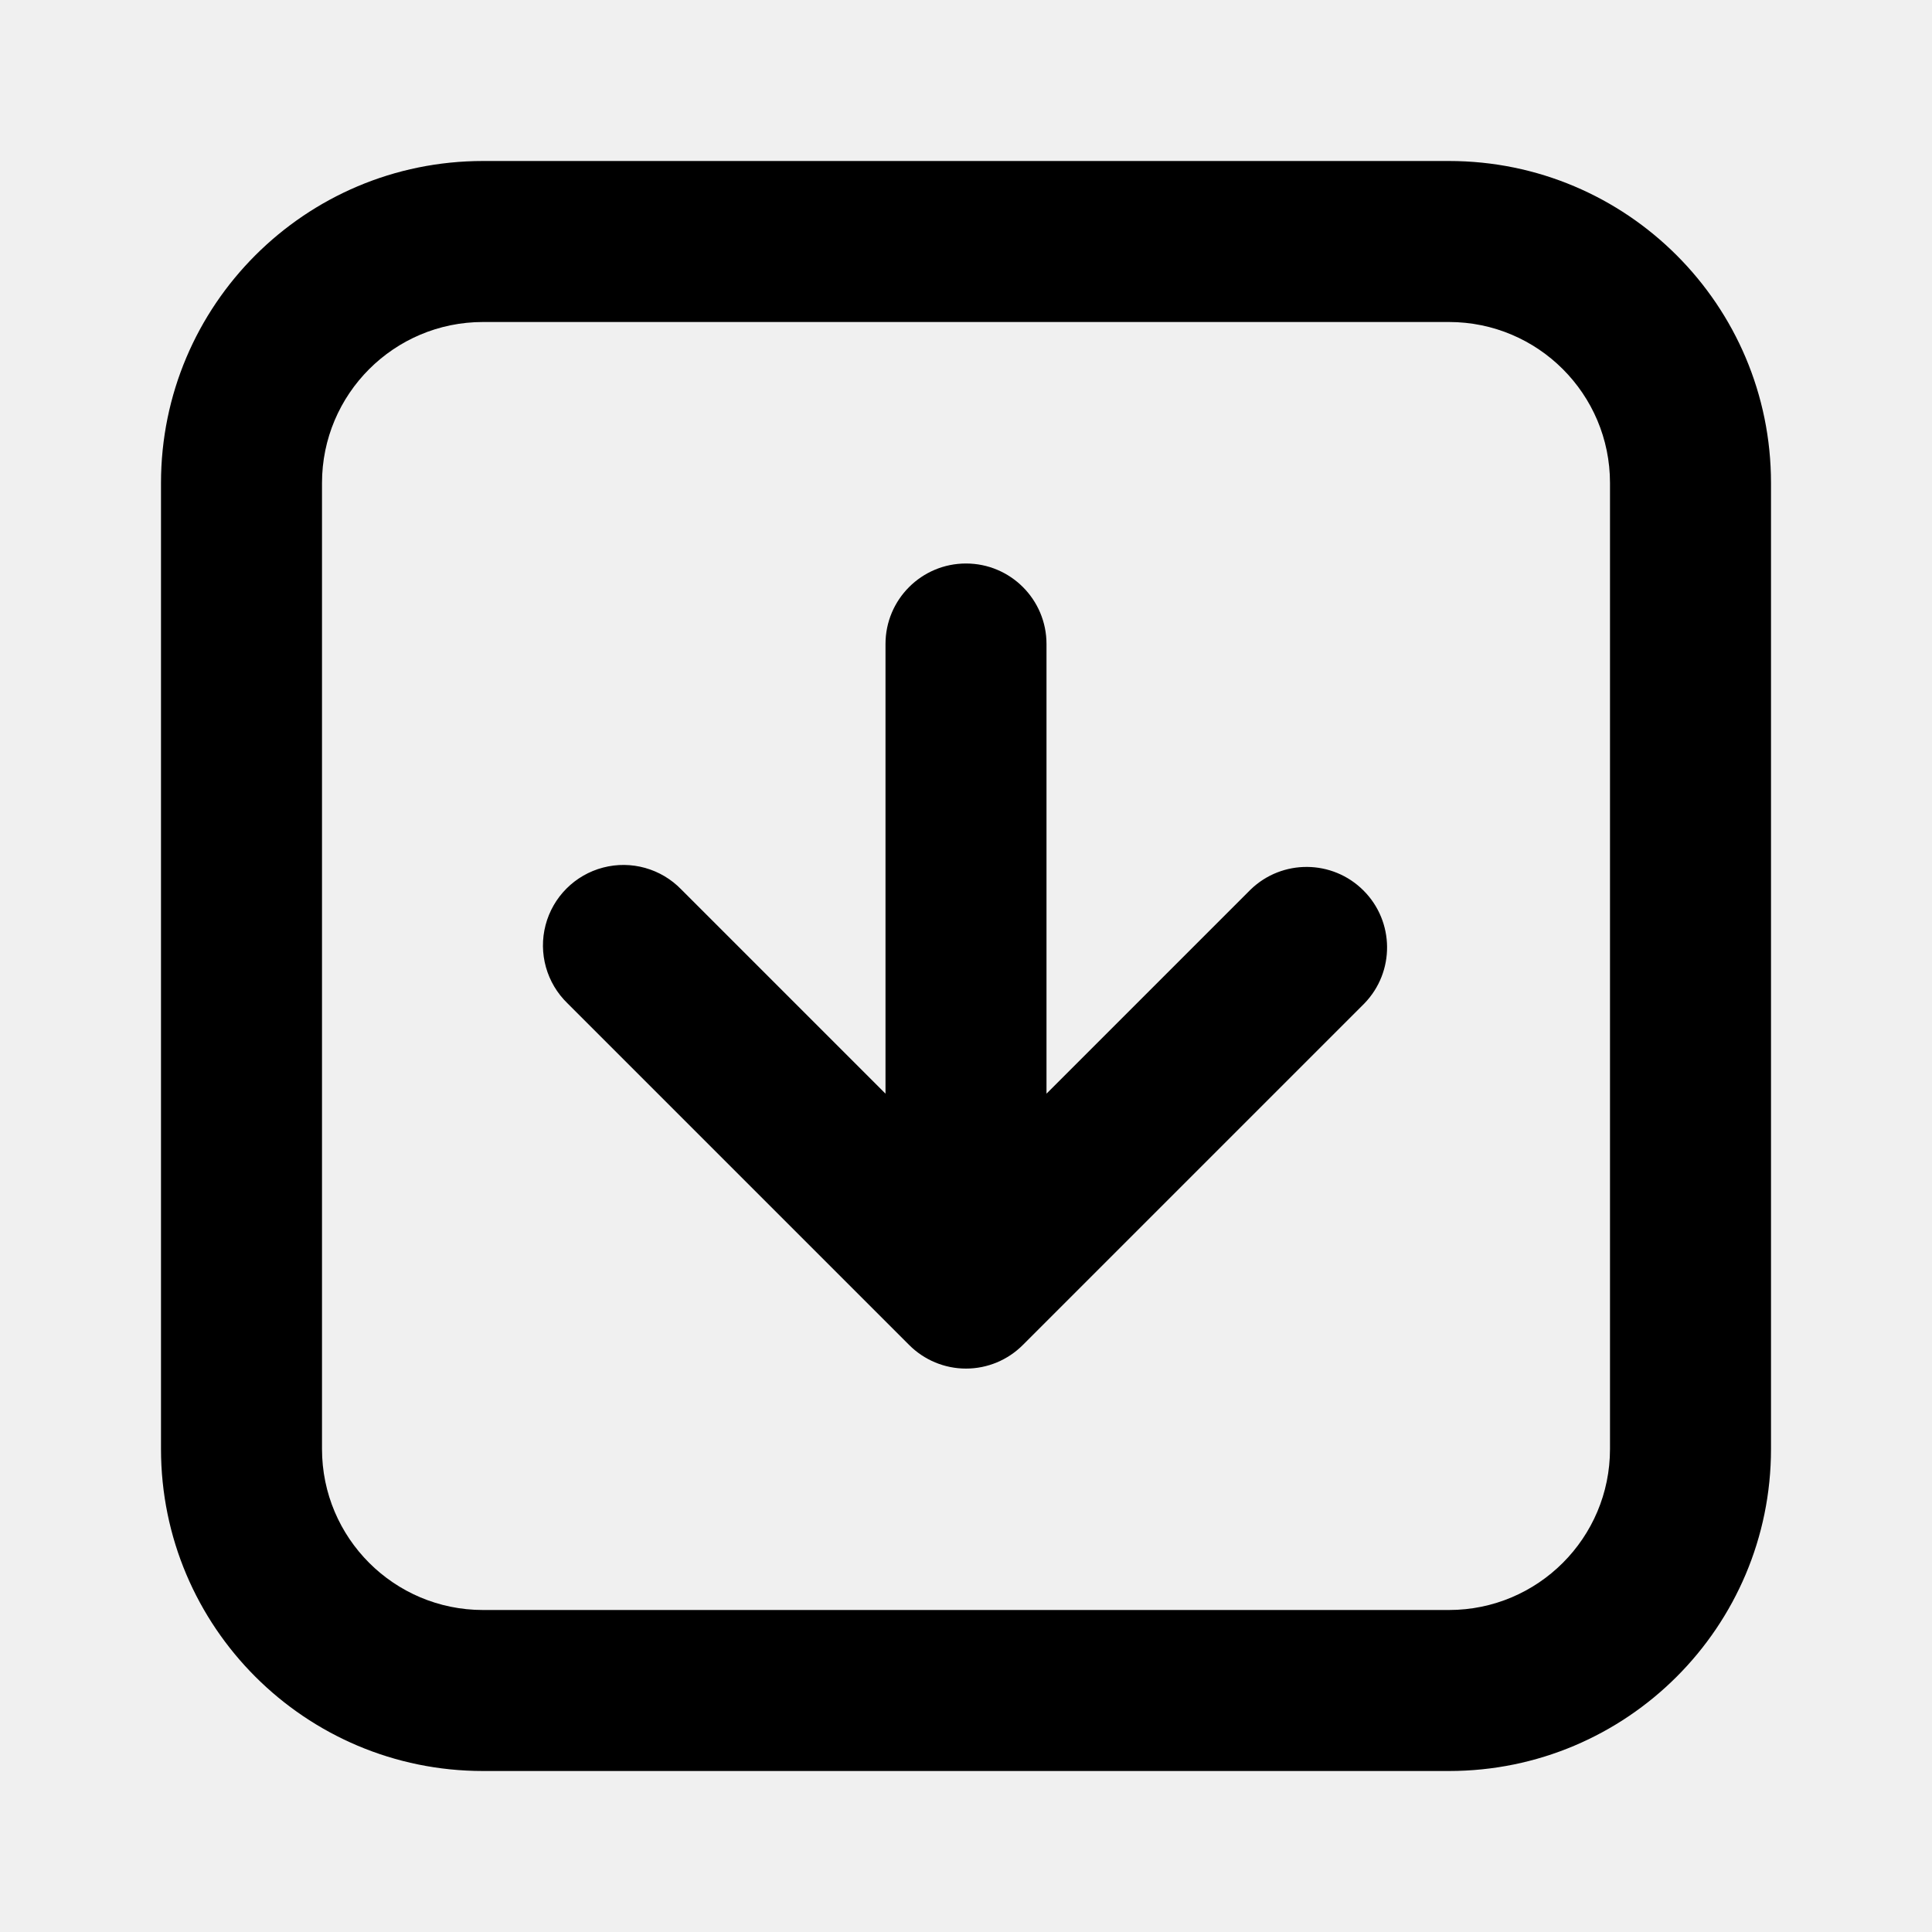
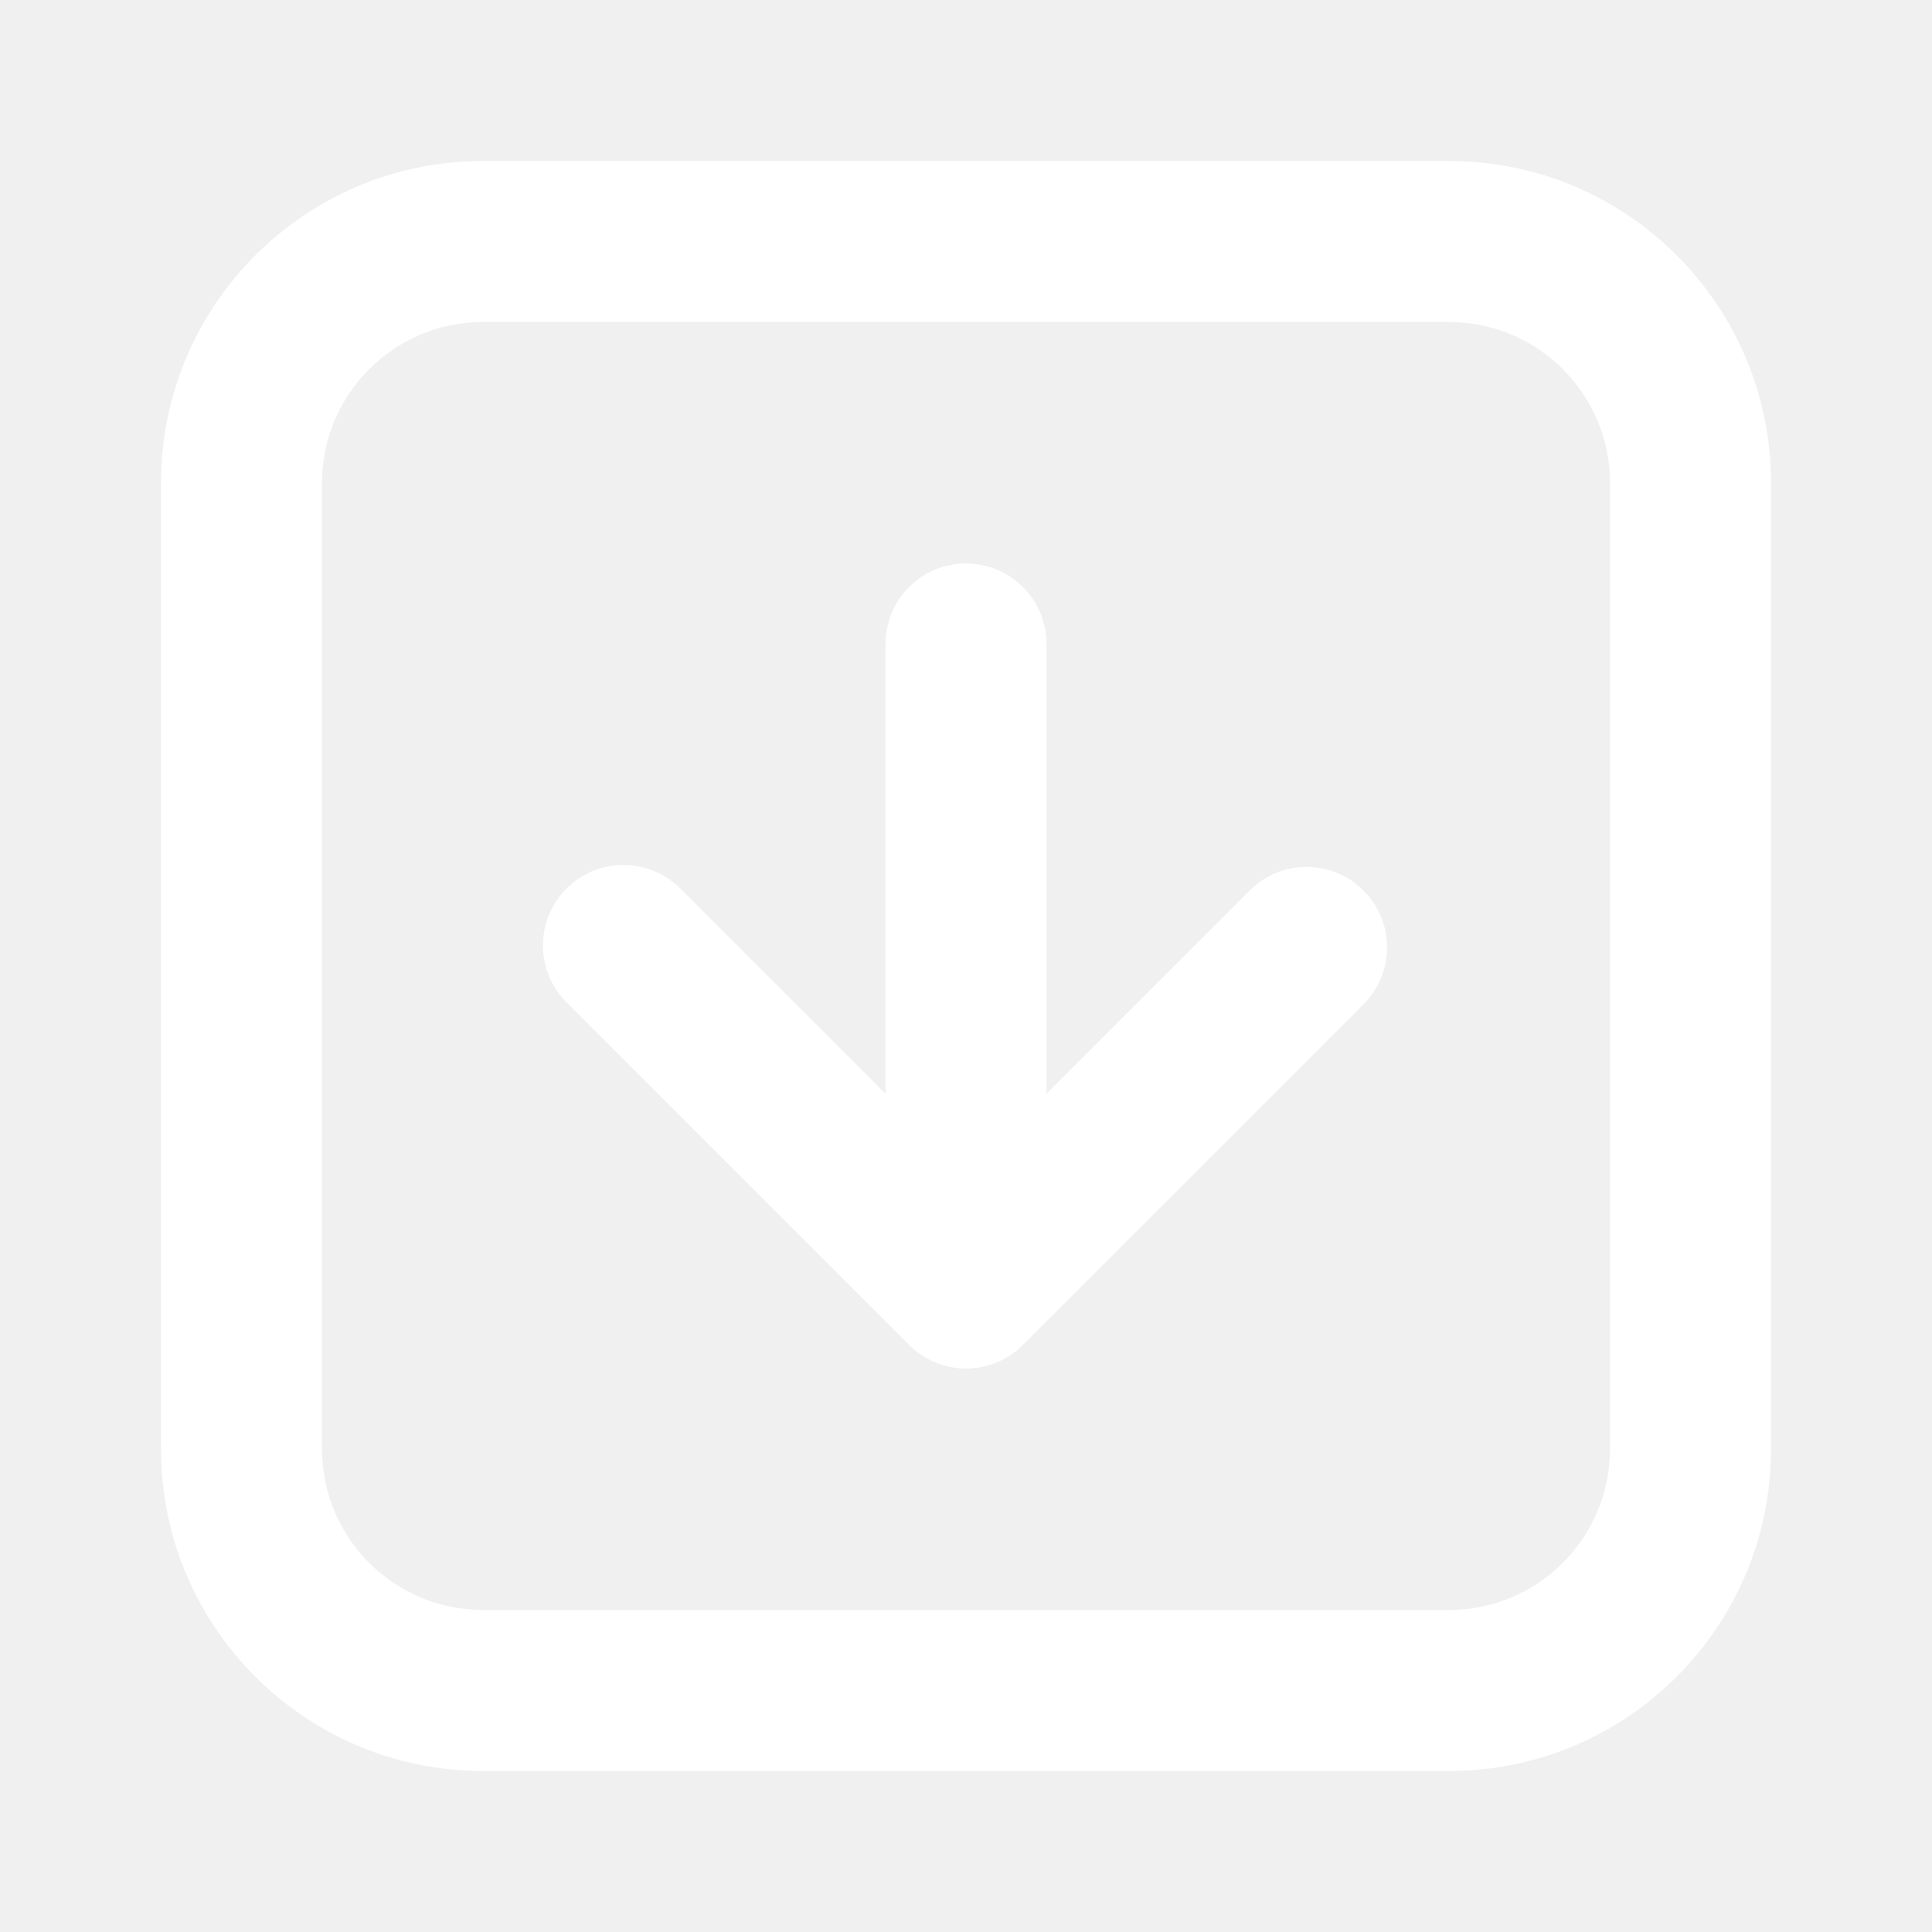
- <svg xmlns="http://www.w3.org/2000/svg" viewBox="-2 -2 24 24" width="28" fill="currentColor">
+ <svg xmlns="http://www.w3.org/2000/svg" viewBox="-2 -2 24 24" width="28" fill="#fff">
  <path d="M4 2a2 2 0 0 0-2 2v12a2 2 0 0 0 2 2h12a2 2 0 0 0 2-2V4a2 2 0 0 0-2-2H4zm0-2h12a4 4 0 0 1 4 4v12a4 4 0 0 1-4 4H4a4 4 0 0 1-4-4V4a4 4 0 0 1 4-4z" />
  <path d="M9 11.586V6a1 1 0 1 1 2 0v5.586l2.536-2.536a1 1 0 0 1 1.414 1.414l-4.243 4.243a.997.997 0 0 1-1.414 0L5.05 10.464A1 1 0 1 1 6.464 9.05L9 11.586z" />
</svg>
